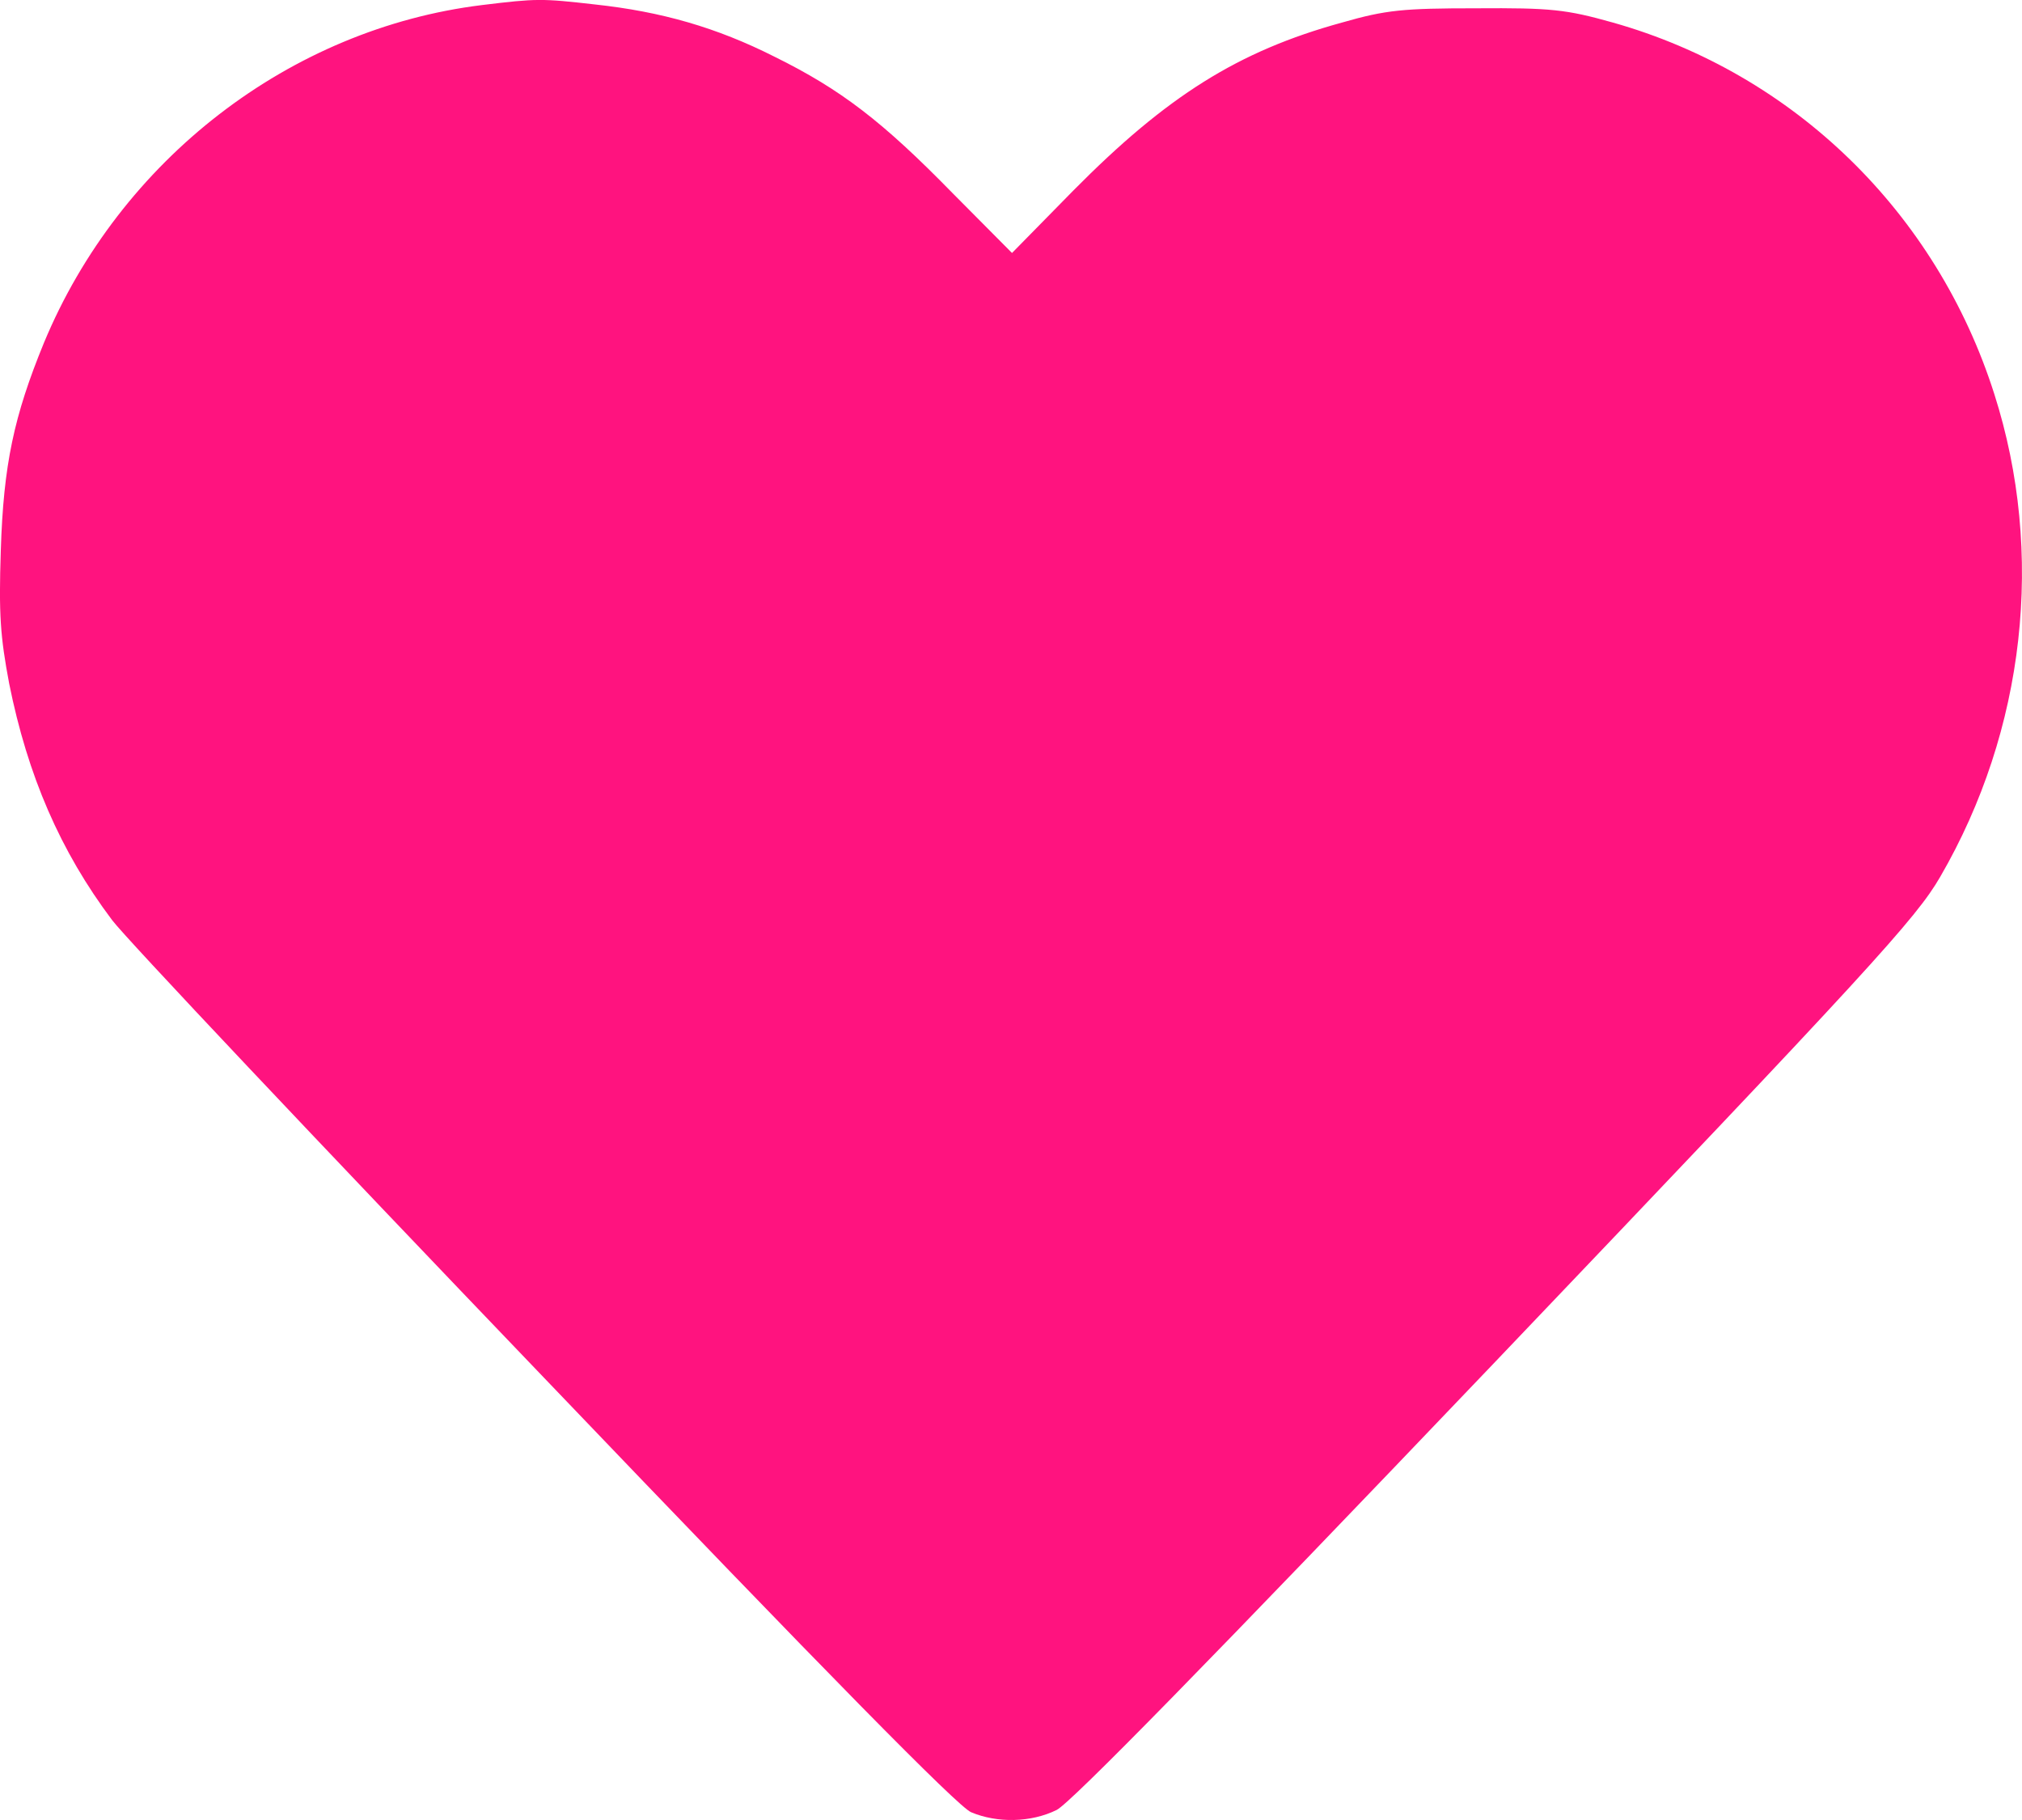
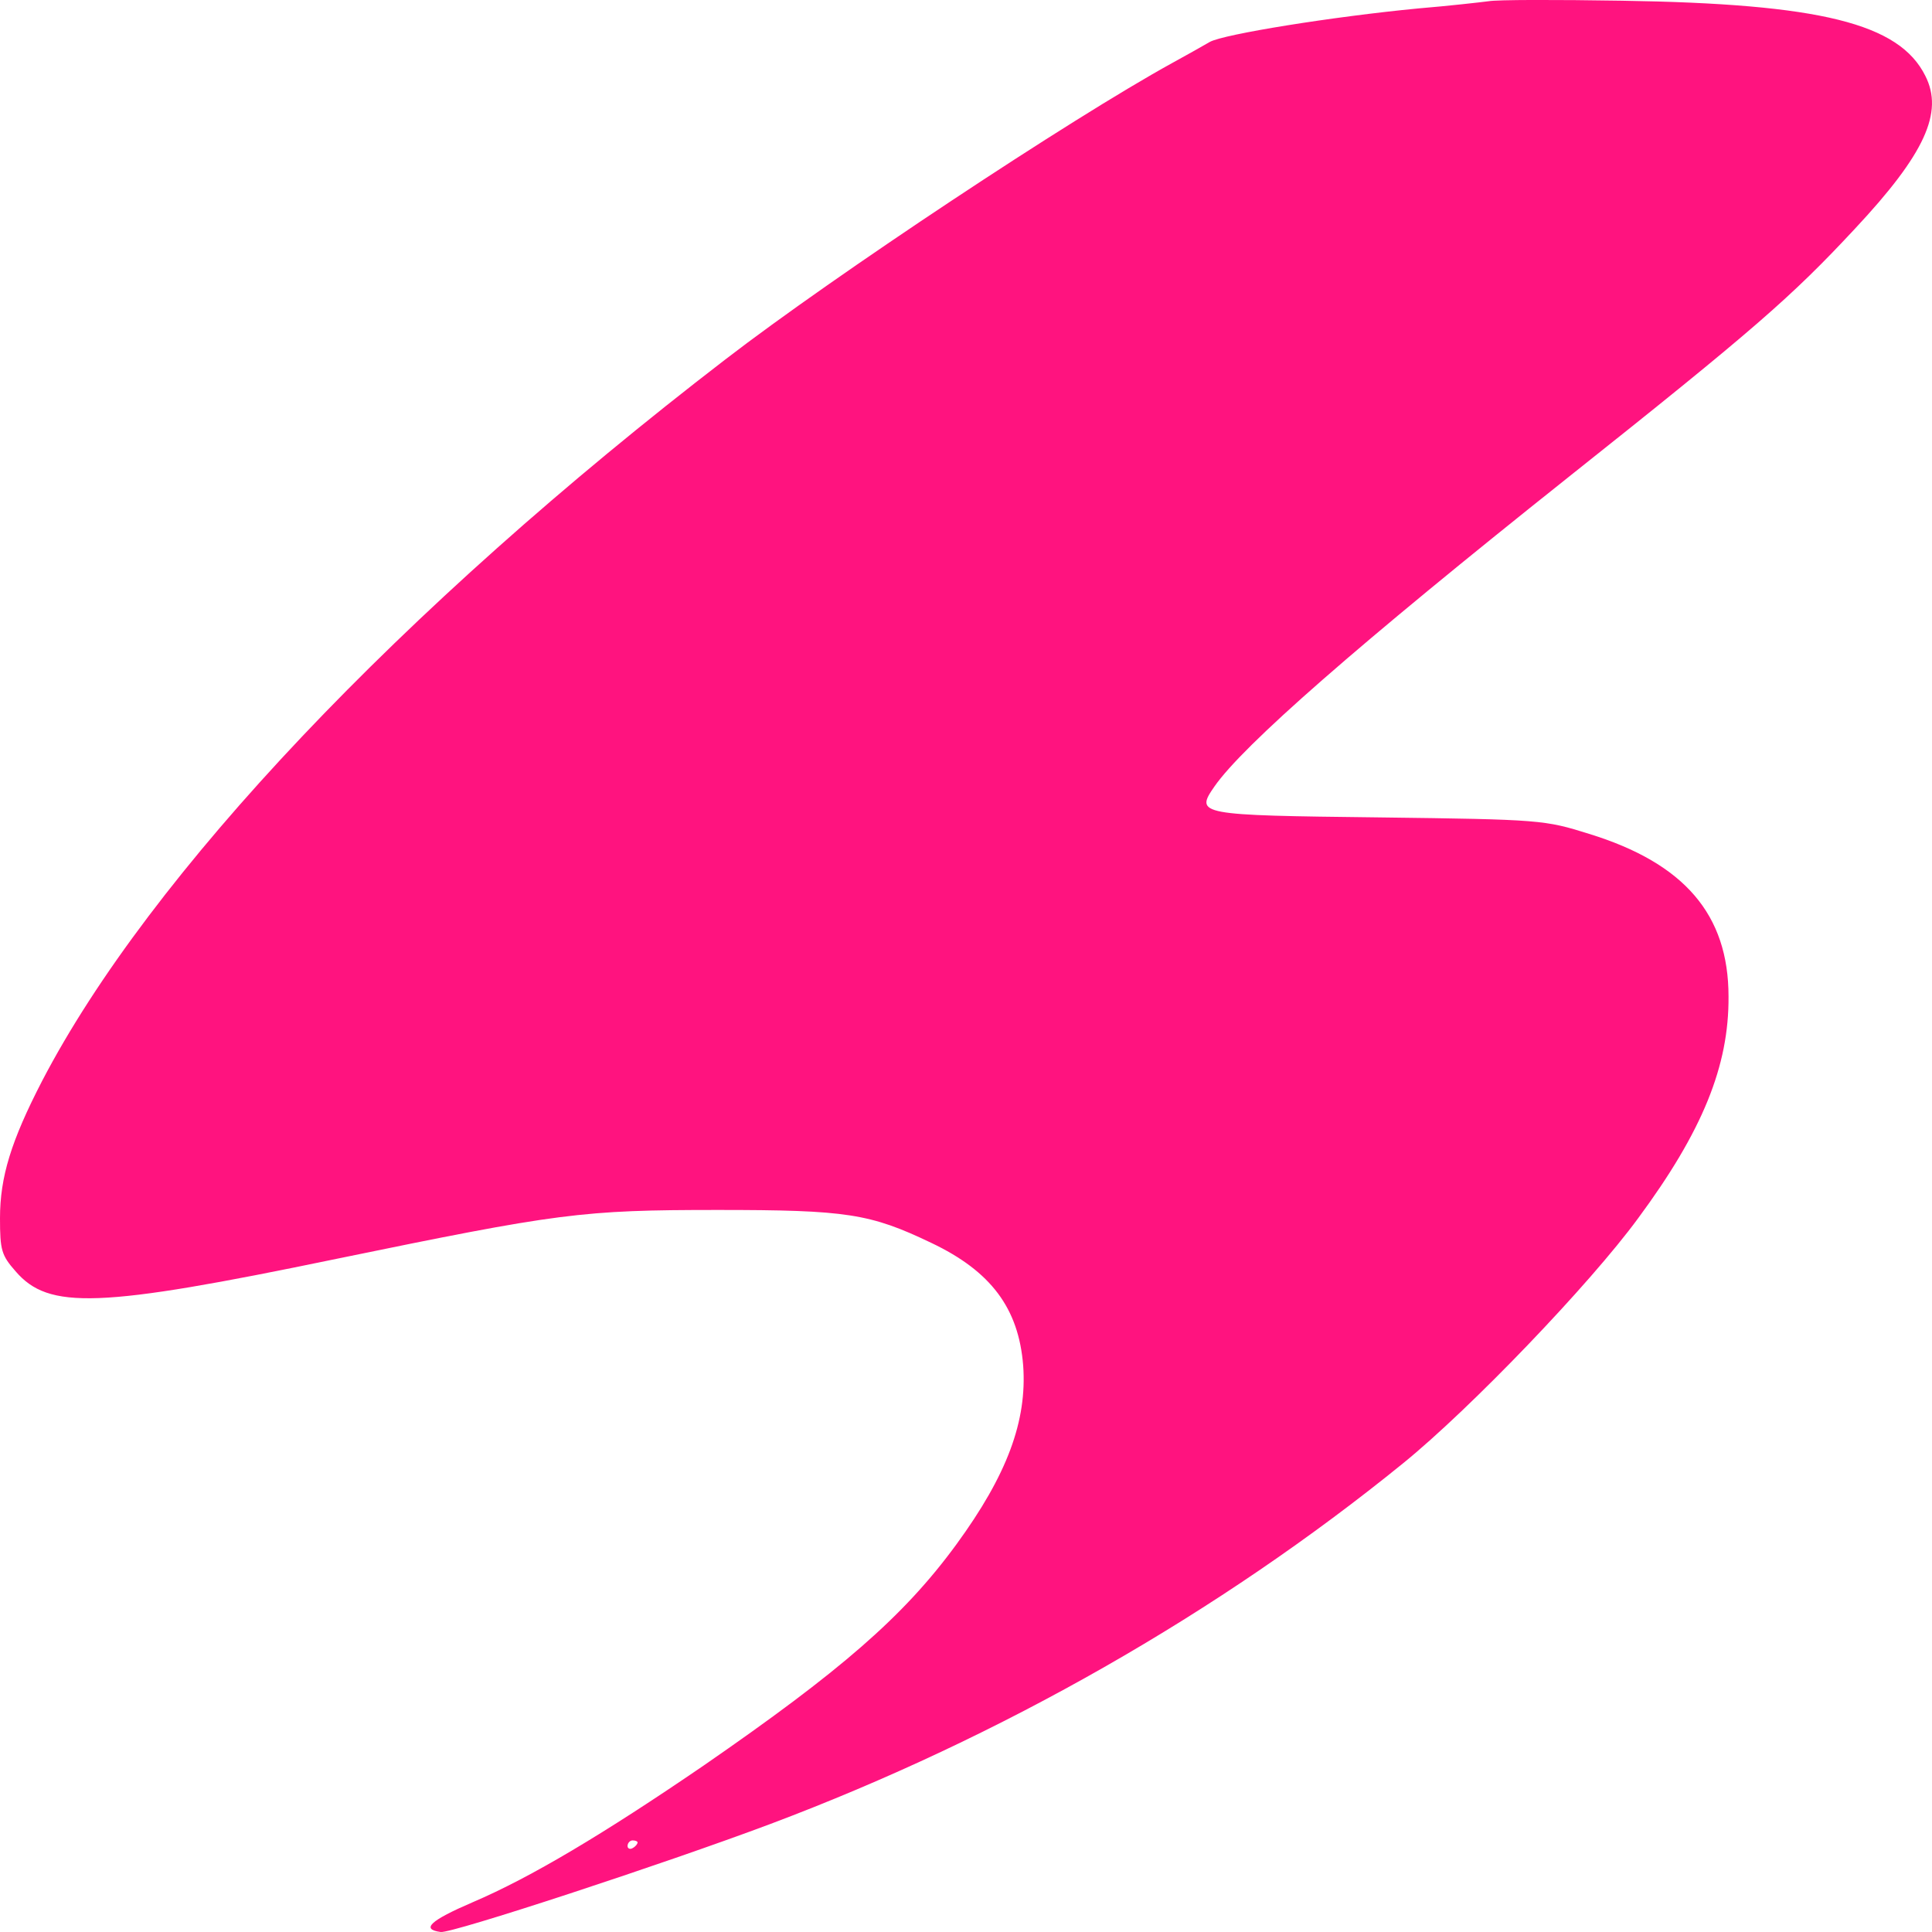
- <svg xmlns="http://www.w3.org/2000/svg" width="20" height="18" viewBox="0 0 20 18" fill="none">
-   <path d="M4.768 0.05C2.868 0.283 1.186 1.58 0.434 3.392C0.138 4.114 0.034 4.597 0.008 5.443C-0.013 6.078 0.003 6.295 0.091 6.762C0.273 7.668 0.595 8.417 1.109 9.1C1.233 9.268 3.153 11.303 5.375 13.62C8.204 16.577 9.47 17.863 9.605 17.923C9.864 18.032 10.197 18.026 10.451 17.901C10.591 17.831 11.951 16.442 14.79 13.468C18.496 9.583 18.953 9.084 19.191 8.672C20.032 7.223 20.229 5.47 19.726 3.897C19.155 2.101 17.743 0.728 15.953 0.223C15.491 0.093 15.34 0.077 14.603 0.082C13.877 0.082 13.71 0.098 13.274 0.223C12.247 0.505 11.541 0.95 10.617 1.884L10.01 2.502L9.423 1.911C8.728 1.2 8.318 0.885 7.659 0.56C7.088 0.272 6.543 0.115 5.884 0.044C5.359 -0.016 5.307 -0.016 4.768 0.05Z" fill="#FF137F" />
+ <svg xmlns="http://www.w3.org/2000/svg" width="22" height="22" viewBox="0 0 22 22" fill="none">
+   <path d="M16.95 0.014C16.859 0.026 16.499 0.067 16.15 0.096C15.172 0.19 13.938 0.389 13.777 0.477C13.697 0.524 13.509 0.629 13.349 0.717C12.188 1.356 9.501 3.137 8.261 4.092C4.556 6.94 1.704 9.958 0.48 12.308C0.126 12.993 0 13.403 0 13.872C0 14.236 0.017 14.294 0.177 14.476C0.555 14.915 1.115 14.898 3.83 14.335C6.363 13.814 6.62 13.778 8.175 13.778C9.644 13.778 9.907 13.819 10.605 14.153C11.285 14.476 11.599 14.898 11.651 15.548C11.697 16.181 11.468 16.796 10.89 17.587C10.29 18.408 9.57 19.029 8.009 20.107C6.877 20.881 6.043 21.379 5.385 21.66C4.894 21.871 4.791 21.97 5.019 22C5.145 22.017 7.54 21.232 8.775 20.769C11.405 19.779 13.886 18.361 15.978 16.662C16.744 16.04 18.105 14.622 18.654 13.872C19.386 12.882 19.689 12.138 19.683 11.347C19.683 10.415 19.18 9.829 18.094 9.495C17.59 9.337 17.545 9.331 15.71 9.308C13.64 9.284 13.606 9.278 13.829 8.956C14.155 8.487 15.452 7.35 17.859 5.434C19.974 3.753 20.403 3.378 21.123 2.604C21.918 1.754 22.135 1.28 21.924 0.864C21.627 0.266 20.729 0.043 18.465 0.008C17.728 -0.004 17.047 -0.004 16.95 0.014ZM7.26 20.98C7.26 20.998 7.237 21.027 7.203 21.045C7.175 21.062 7.146 21.05 7.146 21.021C7.146 20.986 7.175 20.957 7.203 20.957C7.237 20.957 7.26 20.968 7.26 20.98Z" fill="#FF137F" />
</svg>
